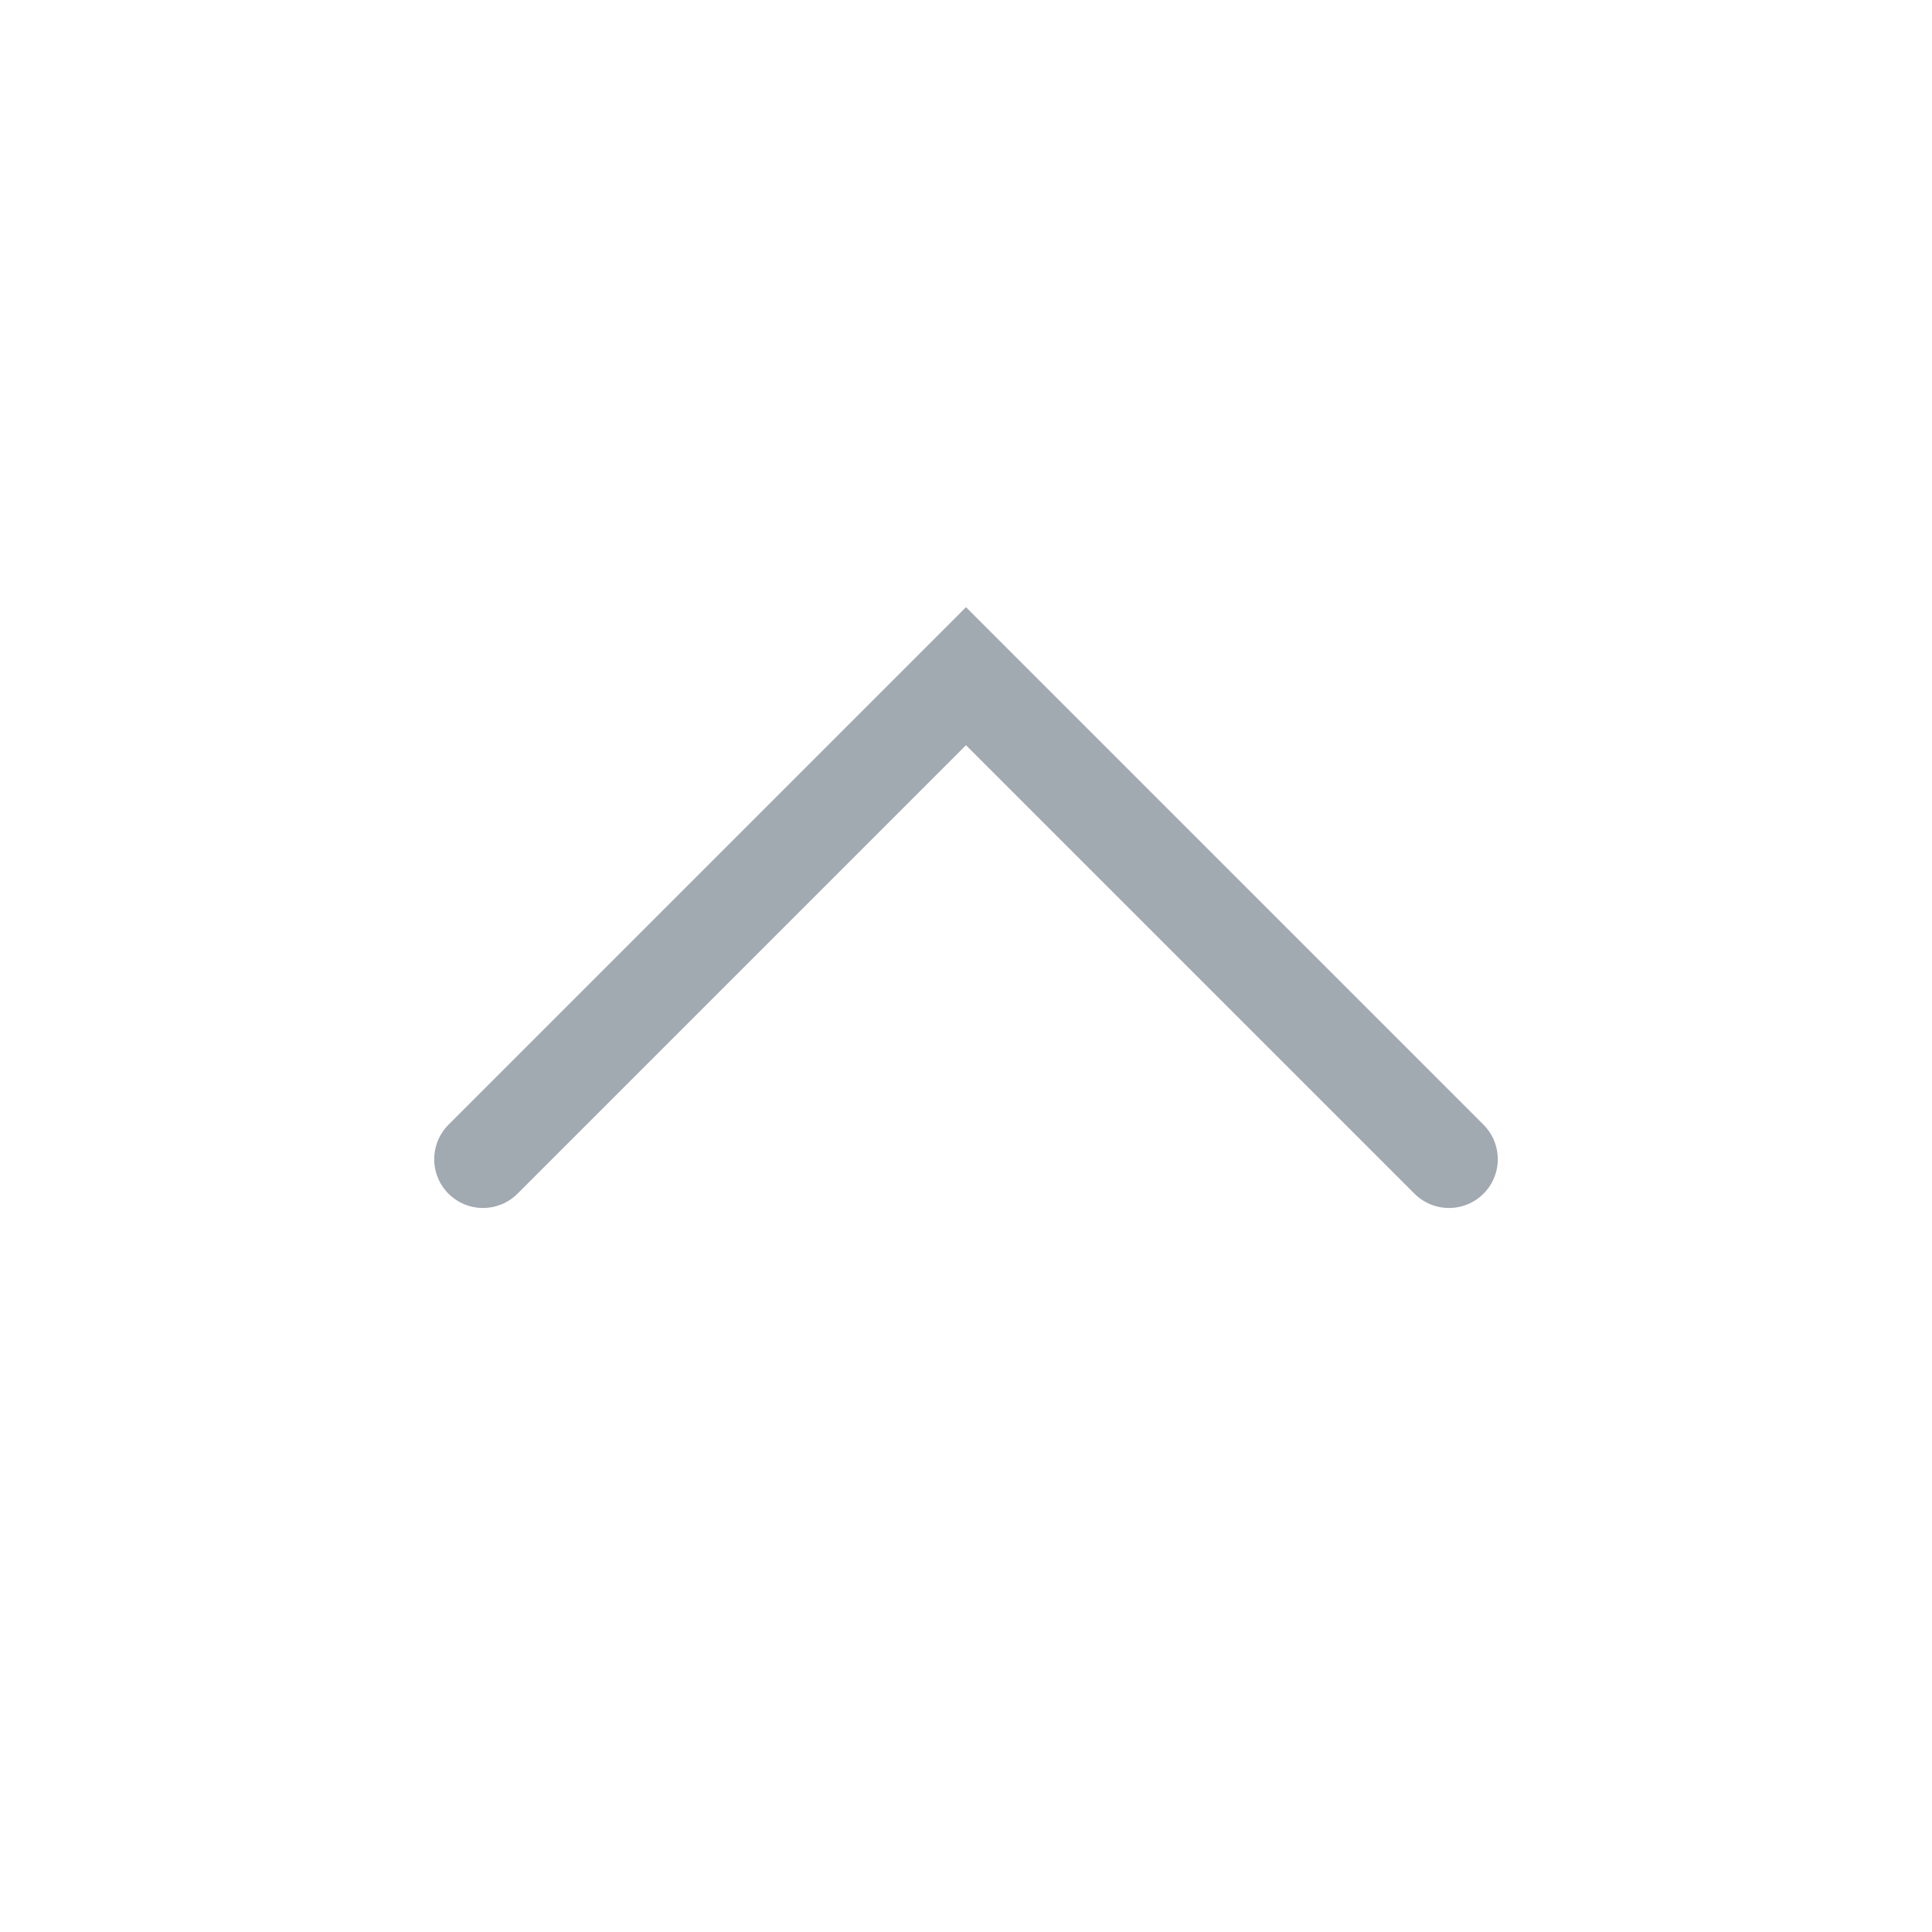
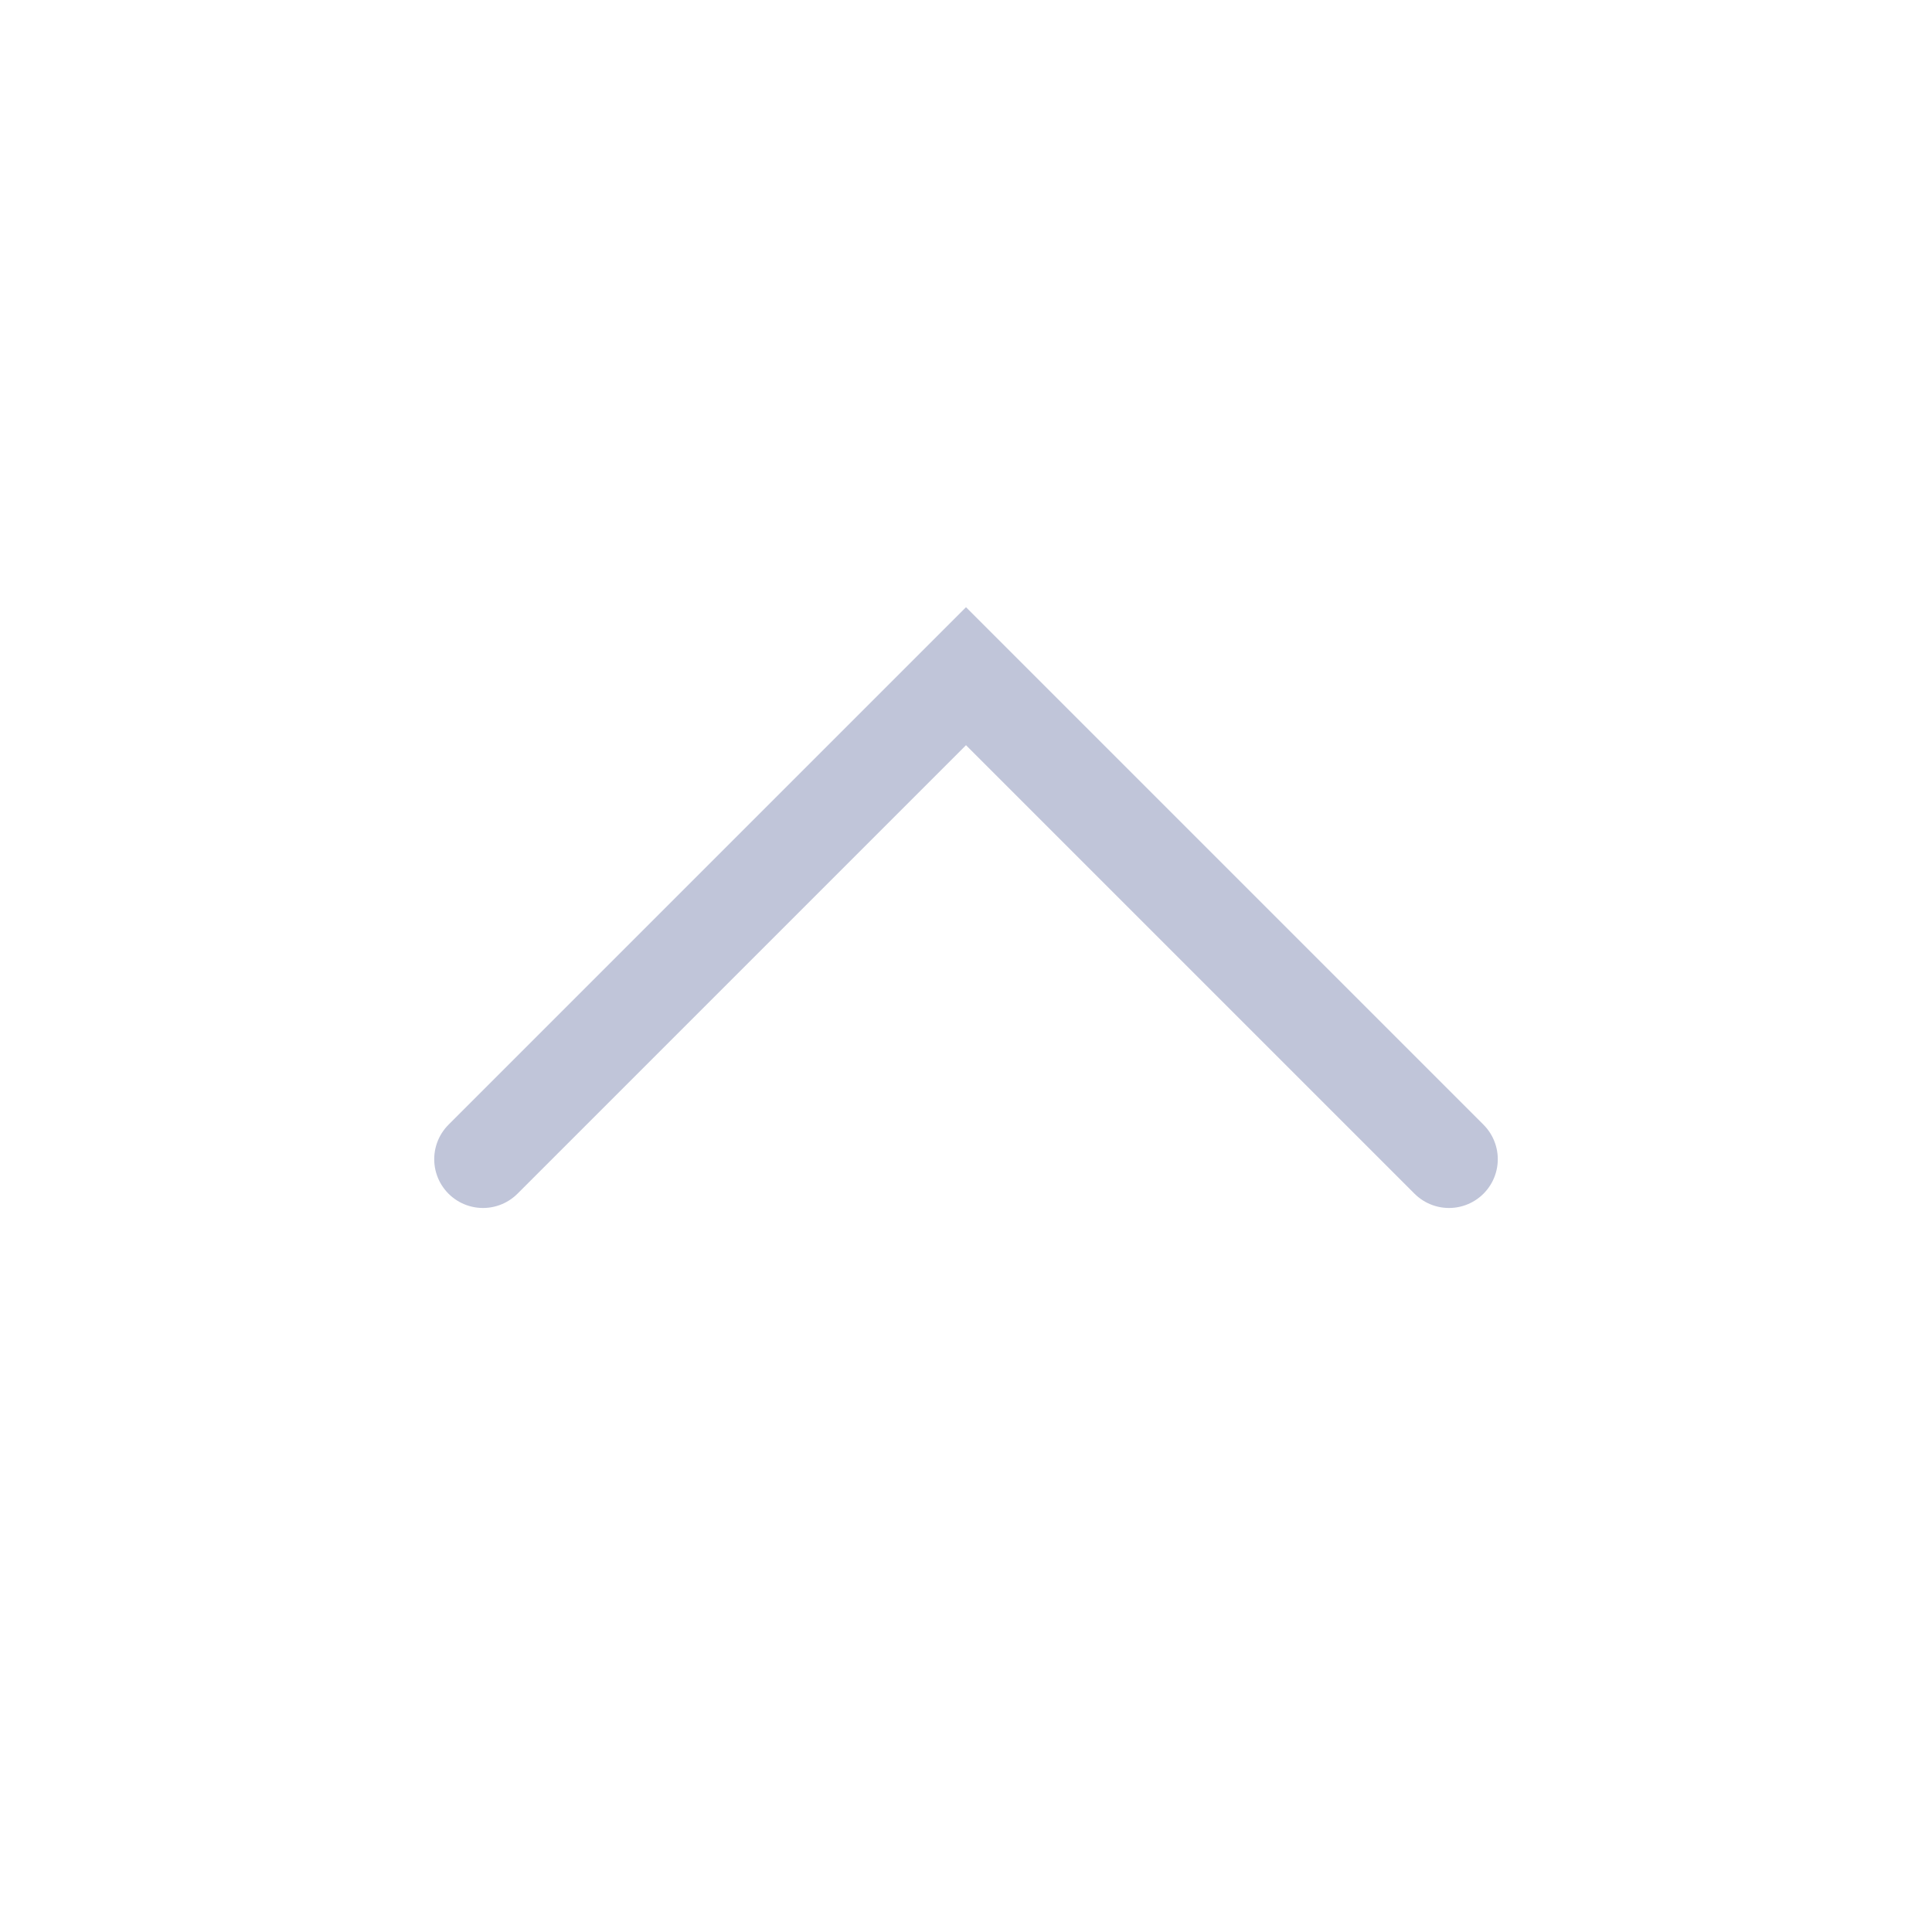
<svg xmlns="http://www.w3.org/2000/svg" viewBox="0 0 50 50" version="1.2" baseProfile="tiny">
  <defs>
</defs>
  <g fill="none" stroke="black" stroke-width="1" fill-rule="evenodd" stroke-linecap="square" stroke-linejoin="bevel">
-     <g fill="none" stroke="#a1a9b1" stroke-opacity="1" stroke-width="1.01" stroke-linecap="round" stroke-linejoin="miter" stroke-miterlimit="2" transform="matrix(2.5,0,0,2.5,2.5,2.5)" font-family="Noto Sans" font-size="11" font-weight="400" font-style="normal">
+     <g fill="none" stroke="#c0c5d9" stroke-opacity="1" stroke-width="1.01" stroke-linecap="round" stroke-linejoin="miter" stroke-miterlimit="2" transform="matrix(2.5,0,0,2.5,2.5,2.5)" font-family="Roboto" font-size="12" font-weight="400" font-style="normal">
      <polyline fill="none" vector-effect="none" points="4,11 9,6 14,11 " />
    </g>
-     <g fill="none" stroke="#000000" stroke-opacity="1" stroke-width="1" stroke-linecap="square" stroke-linejoin="bevel" transform="matrix(1,0,0,1,0,0)" font-family="Noto Sans" font-size="11" font-weight="400" font-style="normal">
+     <g fill="none" stroke="#000000" stroke-opacity="1" stroke-width="1" stroke-linecap="square" stroke-linejoin="bevel" transform="matrix(1,0,0,1,0,0)" font-family="Roboto" font-size="12" font-weight="400" font-style="normal">
</g>
  </g>
</svg>
